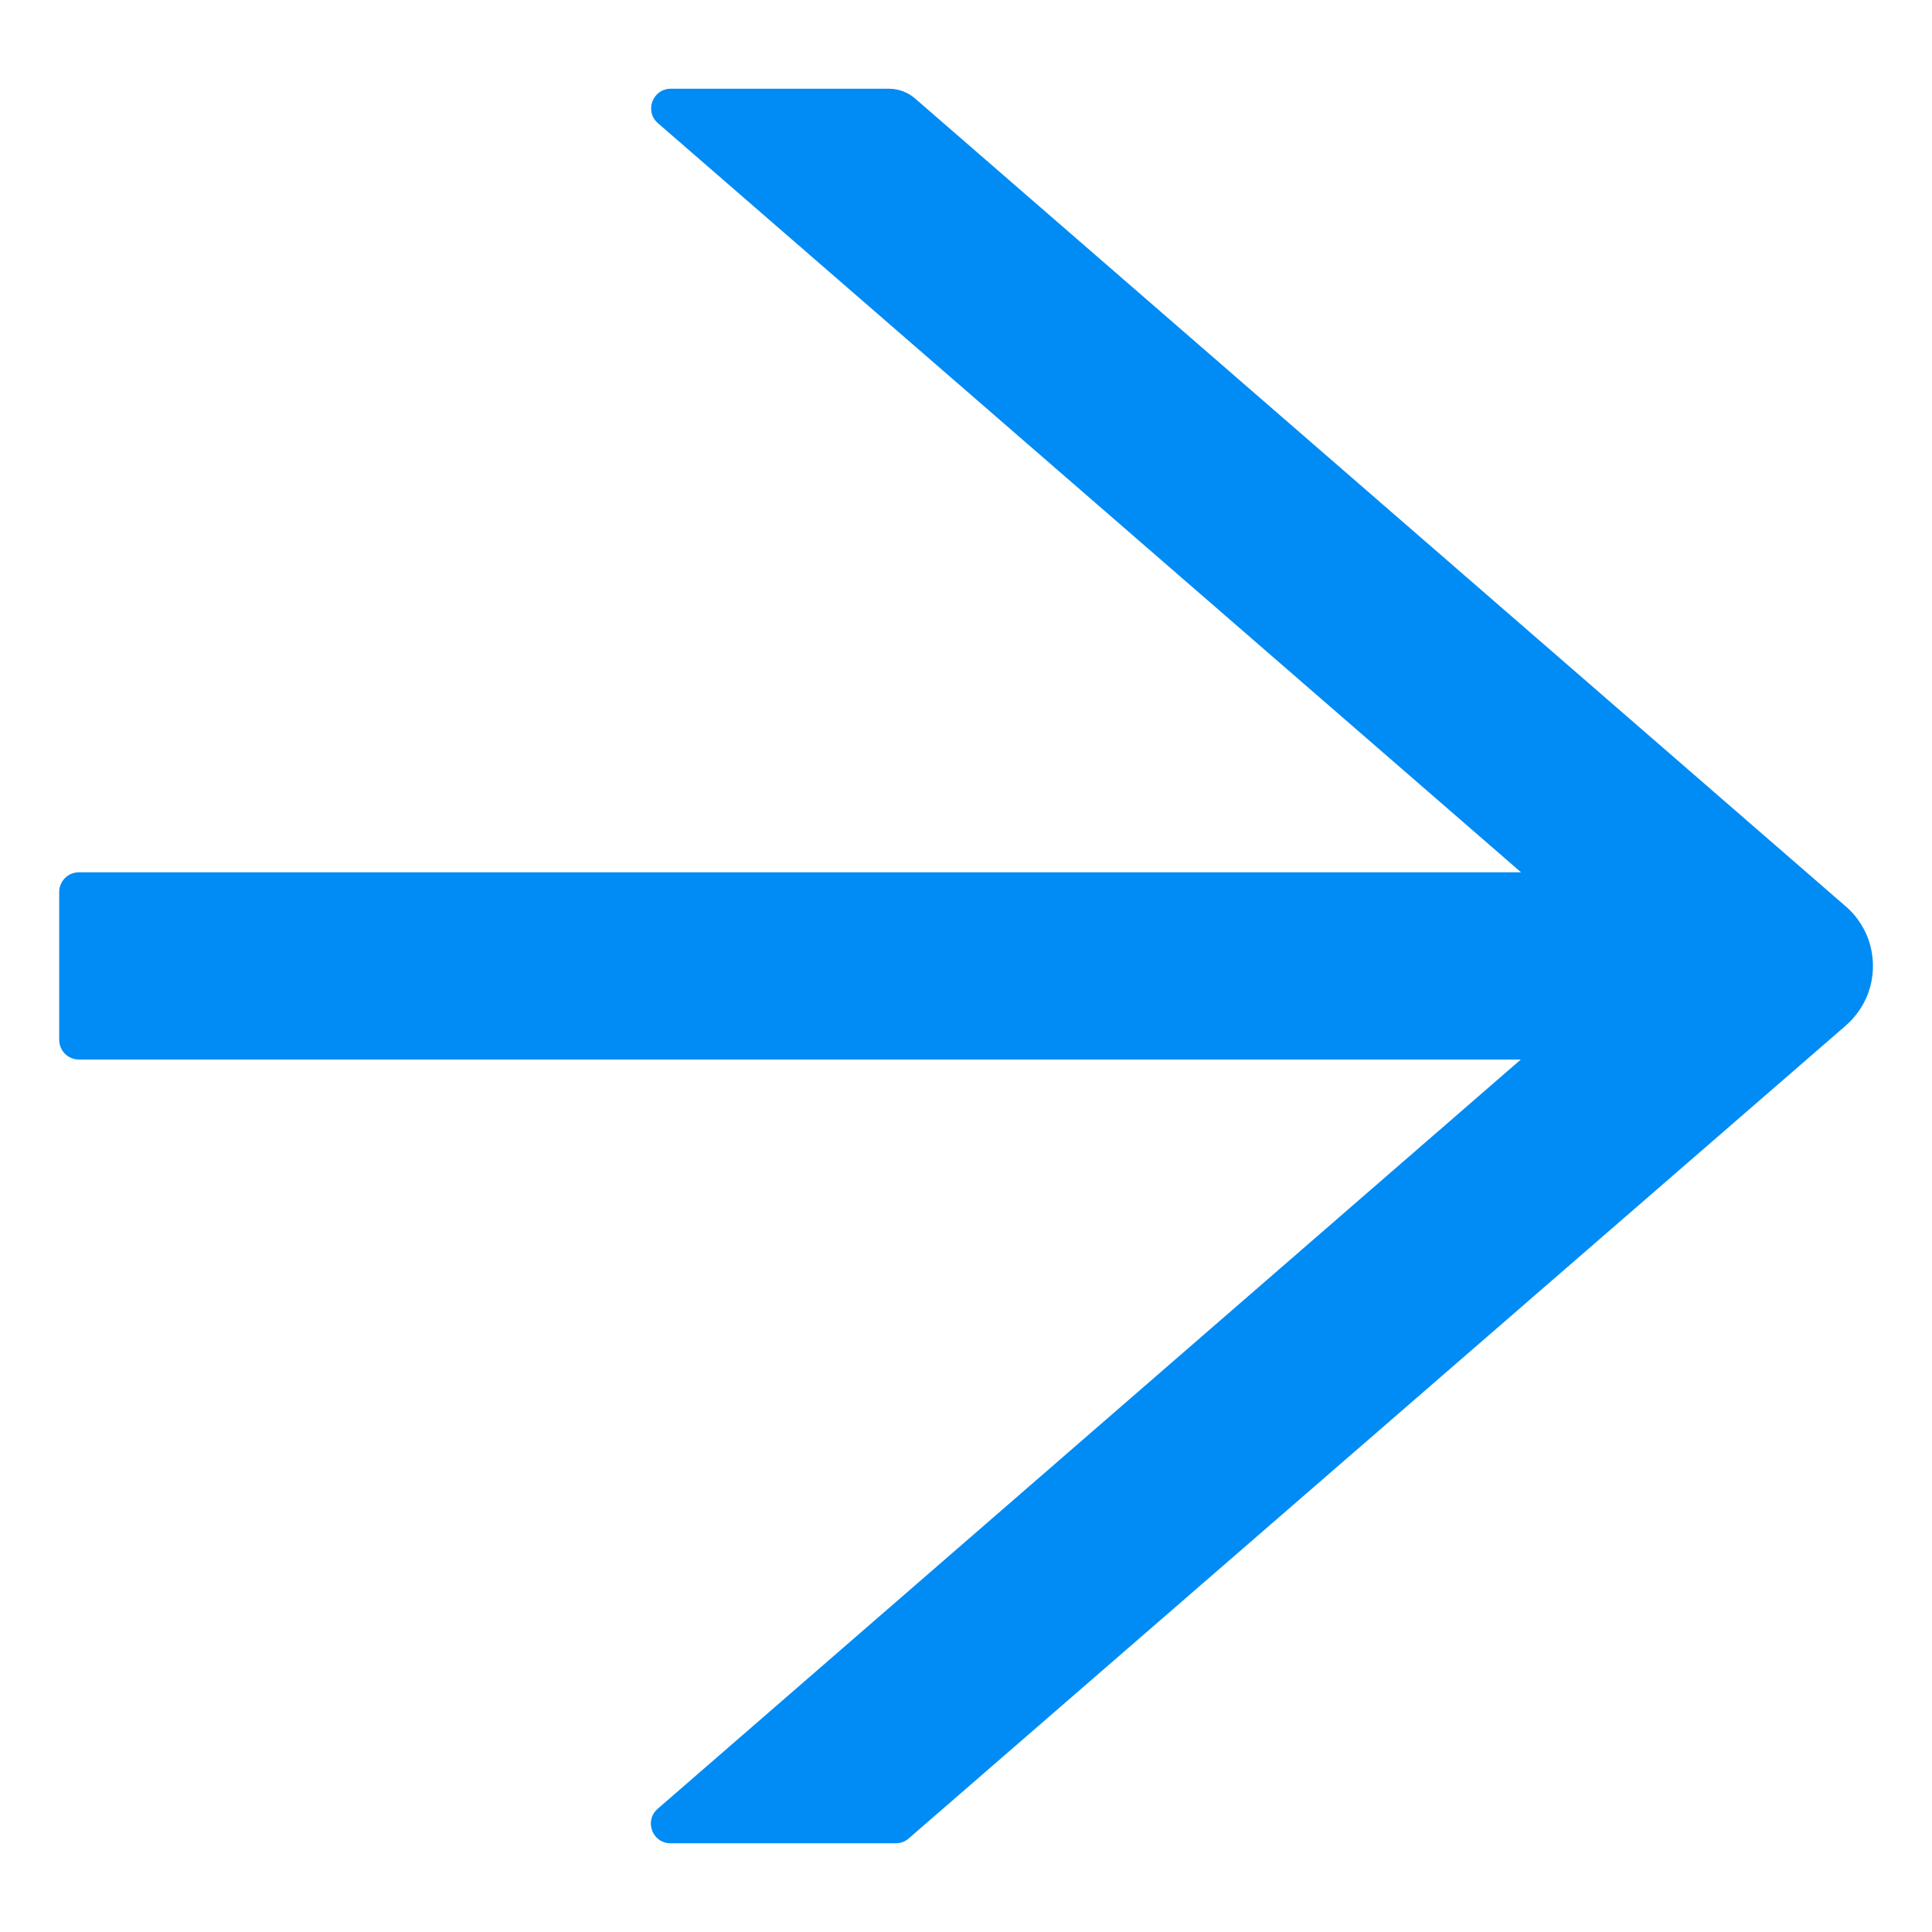
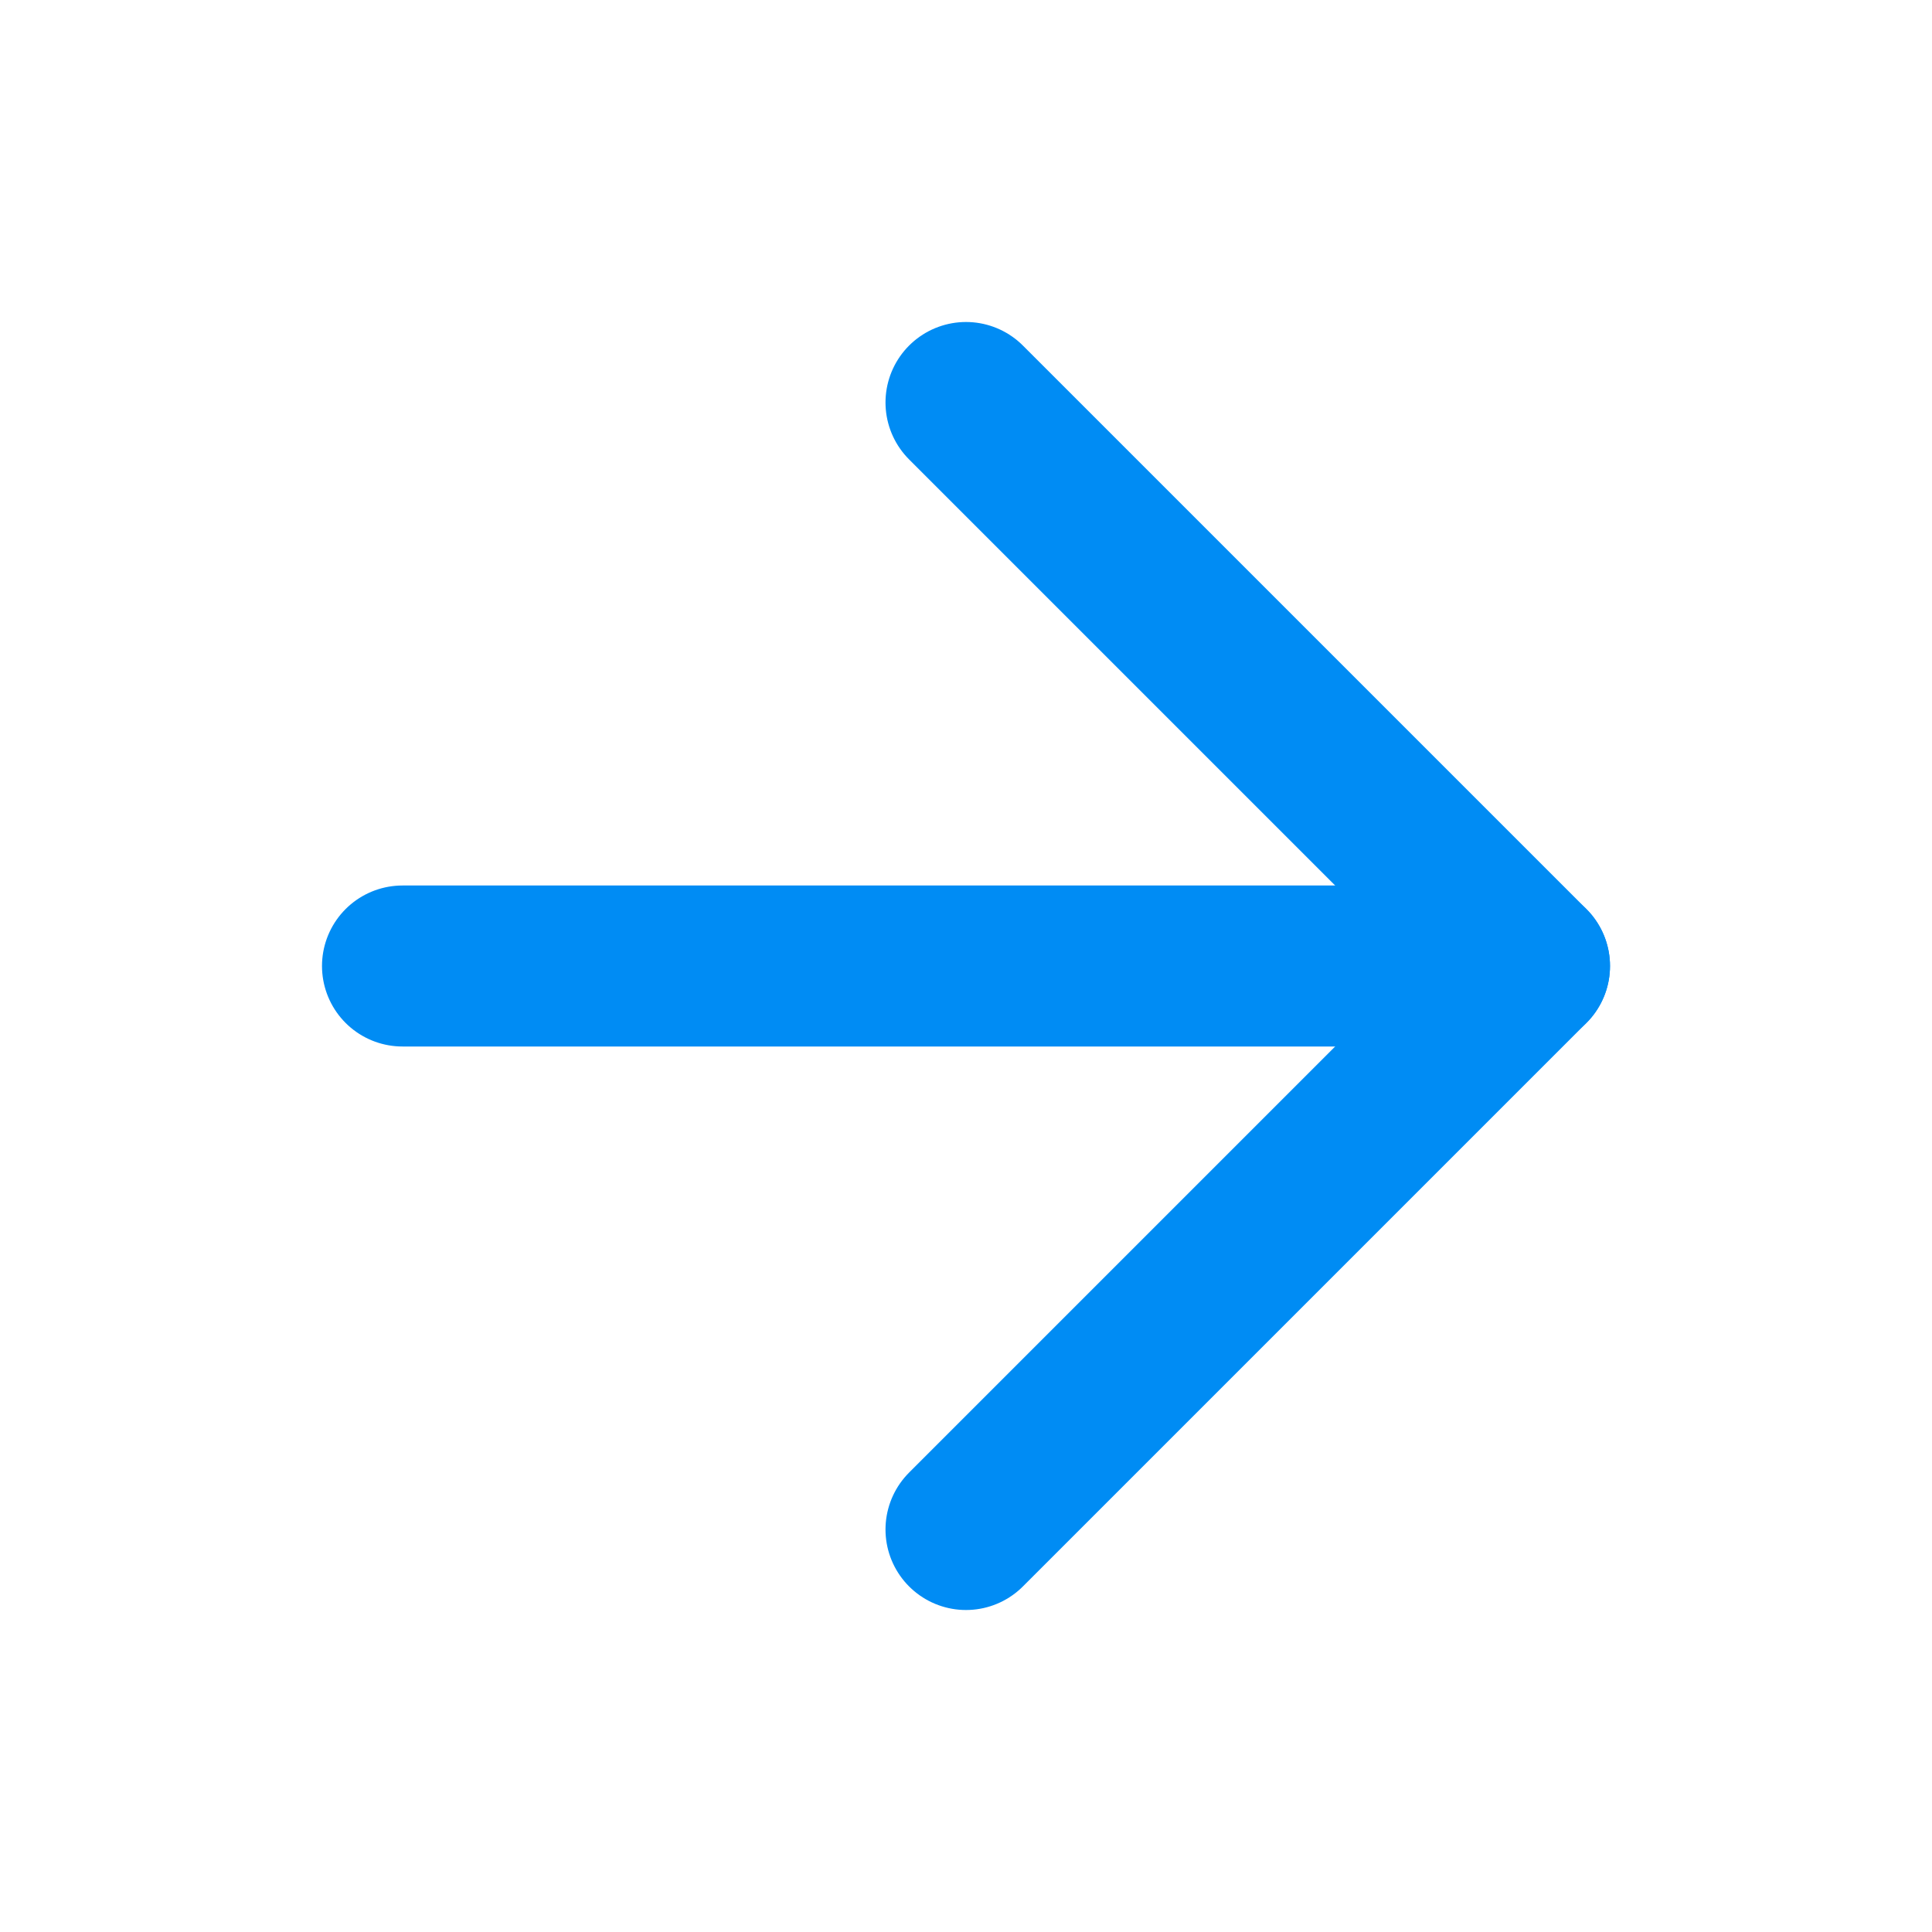
- <svg xmlns="http://www.w3.org/2000/svg" width="14" height="14" viewBox="0 0 14 14" fill="none">
-   <path d="M13.375 6.568L6.629 0.712C6.577 0.668 6.511 0.643 6.441 0.643H4.861C4.729 0.643 4.668 0.807 4.768 0.893L11.022 6.321H0.572C0.493 6.321 0.429 6.385 0.429 6.464V7.535C0.429 7.614 0.493 7.678 0.572 7.678H11.02L4.766 13.107C4.666 13.194 4.727 13.357 4.859 13.357H6.493C6.527 13.357 6.561 13.344 6.586 13.321L13.375 7.432C13.437 7.378 13.486 7.312 13.521 7.237C13.555 7.163 13.572 7.082 13.572 7C13.572 6.918 13.555 6.837 13.521 6.762C13.486 6.688 13.437 6.621 13.375 6.568Z" fill="#008CF4" />
+ <svg xmlns="http://www.w3.org/2000/svg" width="15" height="15" viewBox="0 0 15 15" fill="none">
+   <path d="M3.125 7.5H11.875" stroke="#008CF4" stroke-width="1.25" stroke-linecap="round" stroke-linejoin="round" />
+   <path d="M7.5 3.125L11.875 7.5L7.5 11.875" stroke="#008CF4" stroke-width="1.25" stroke-linecap="round" stroke-linejoin="round" />
</svg>
